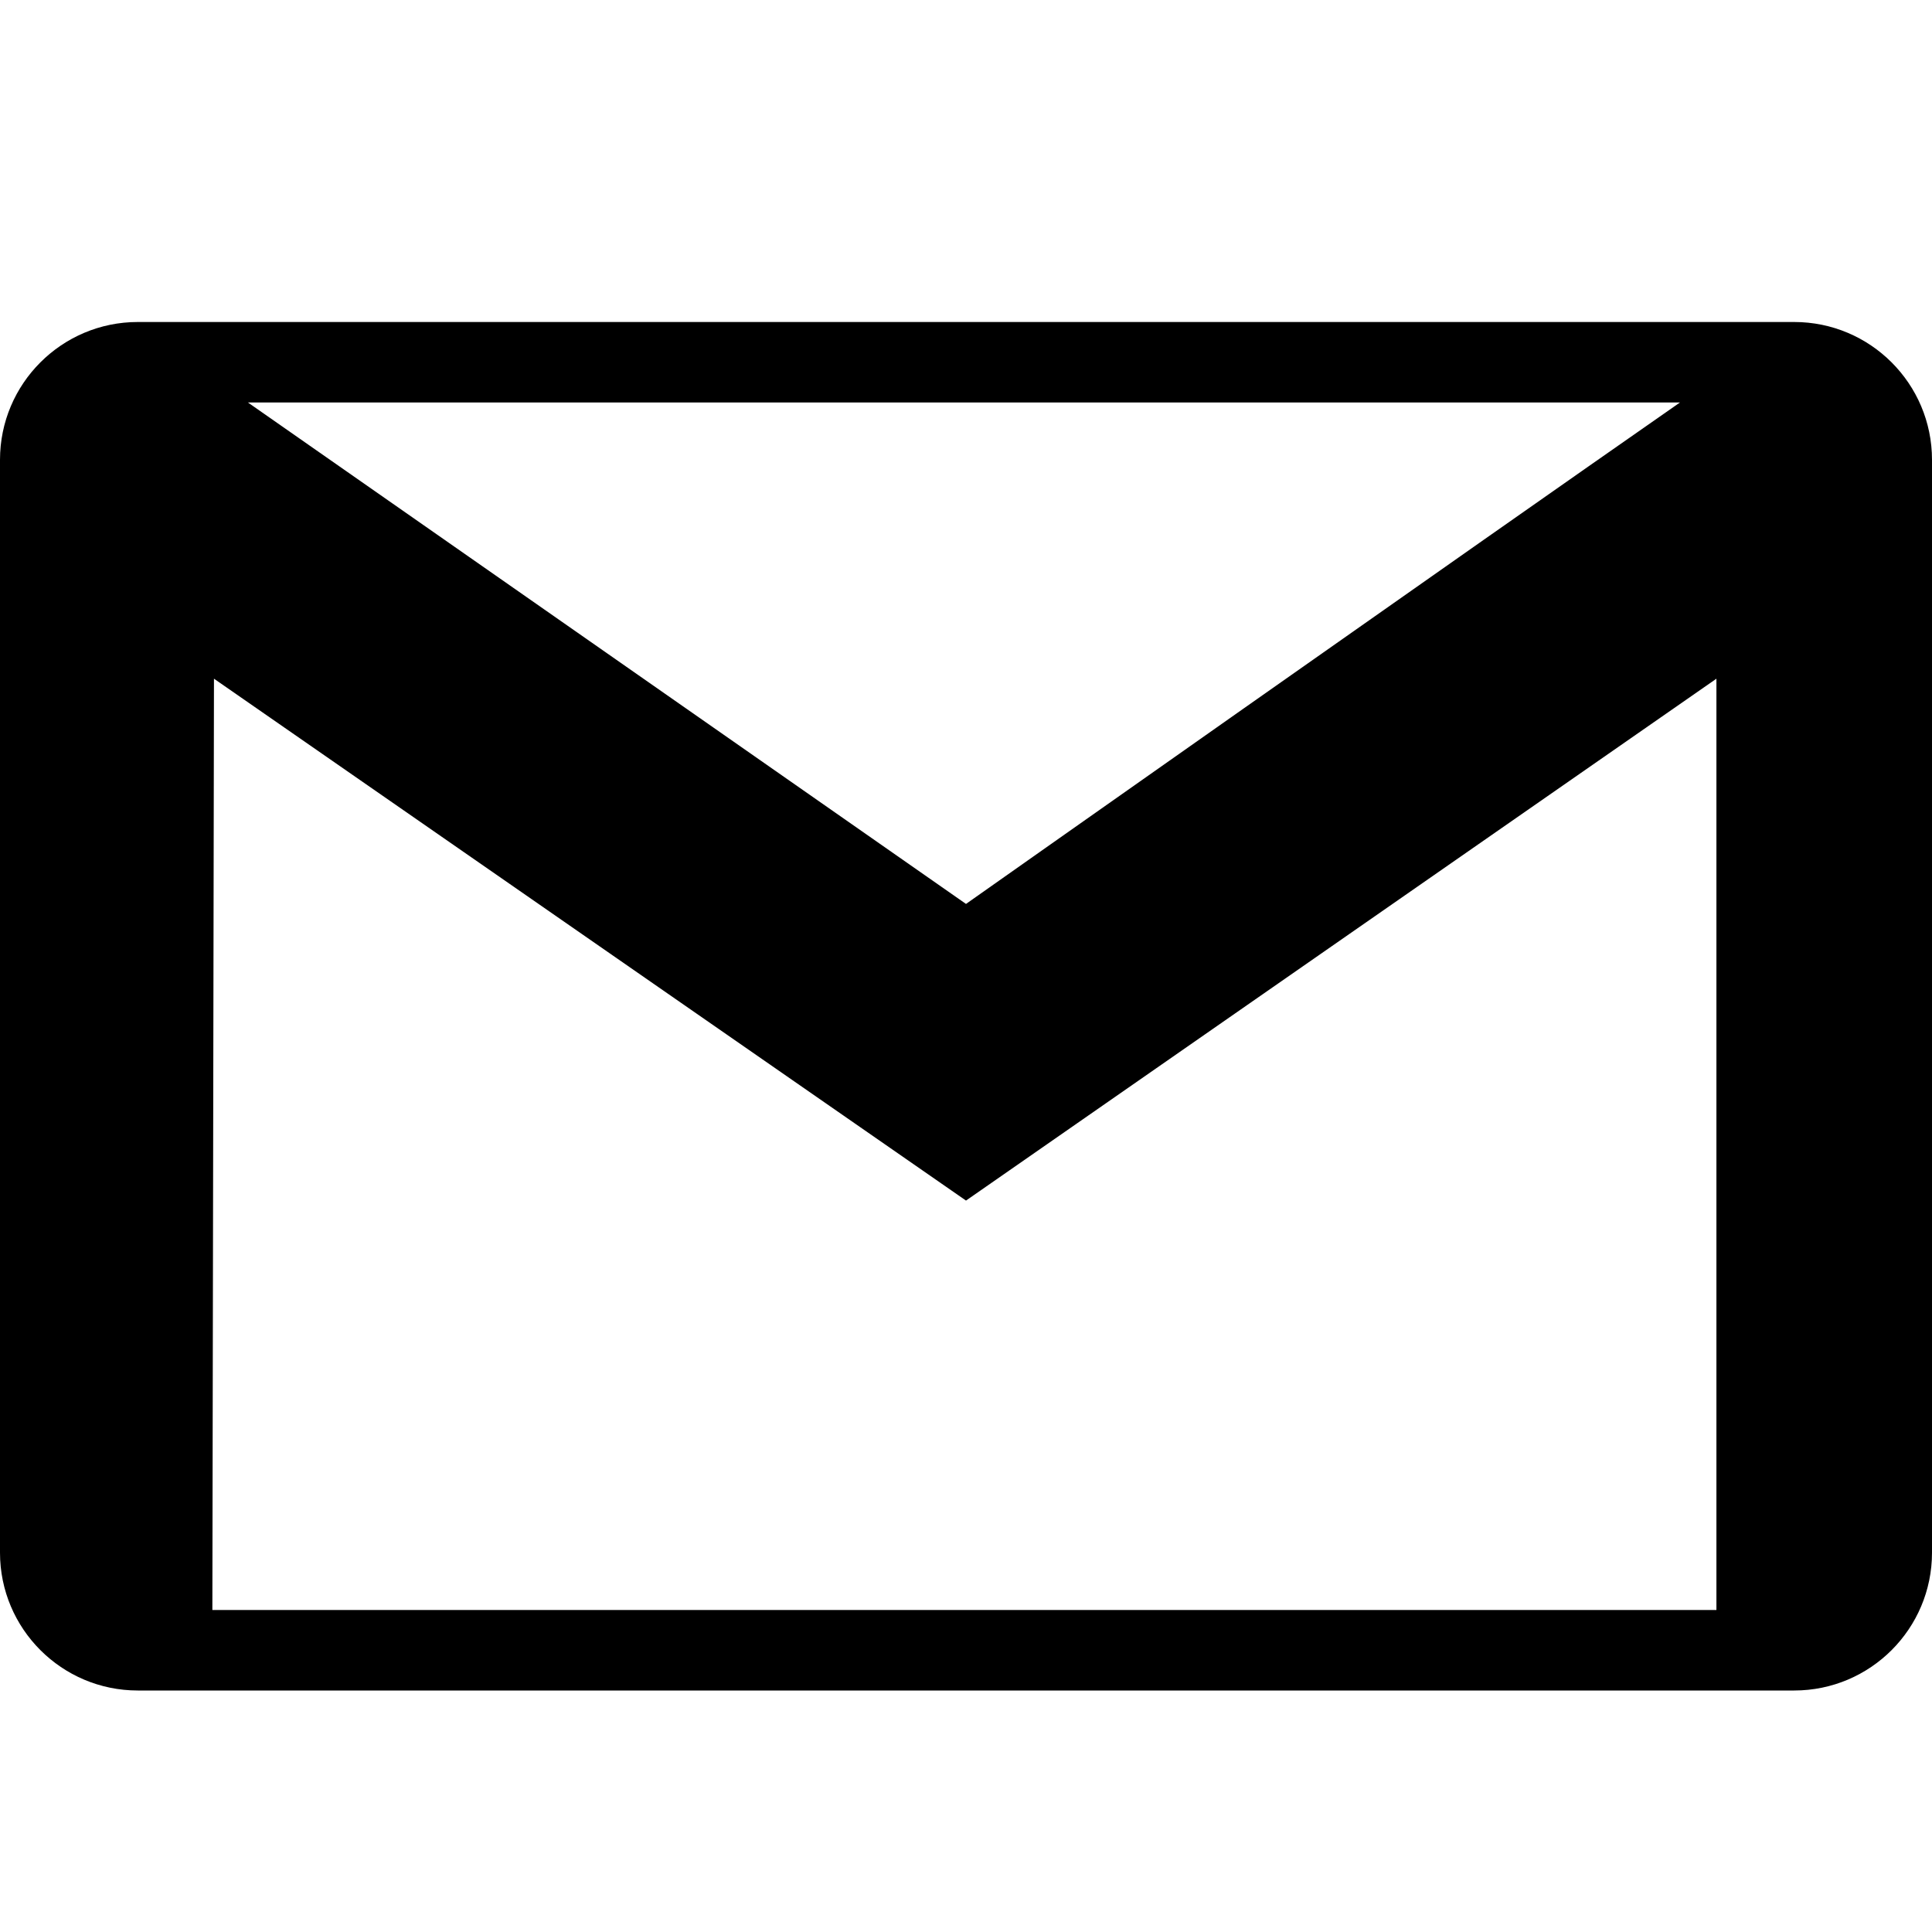
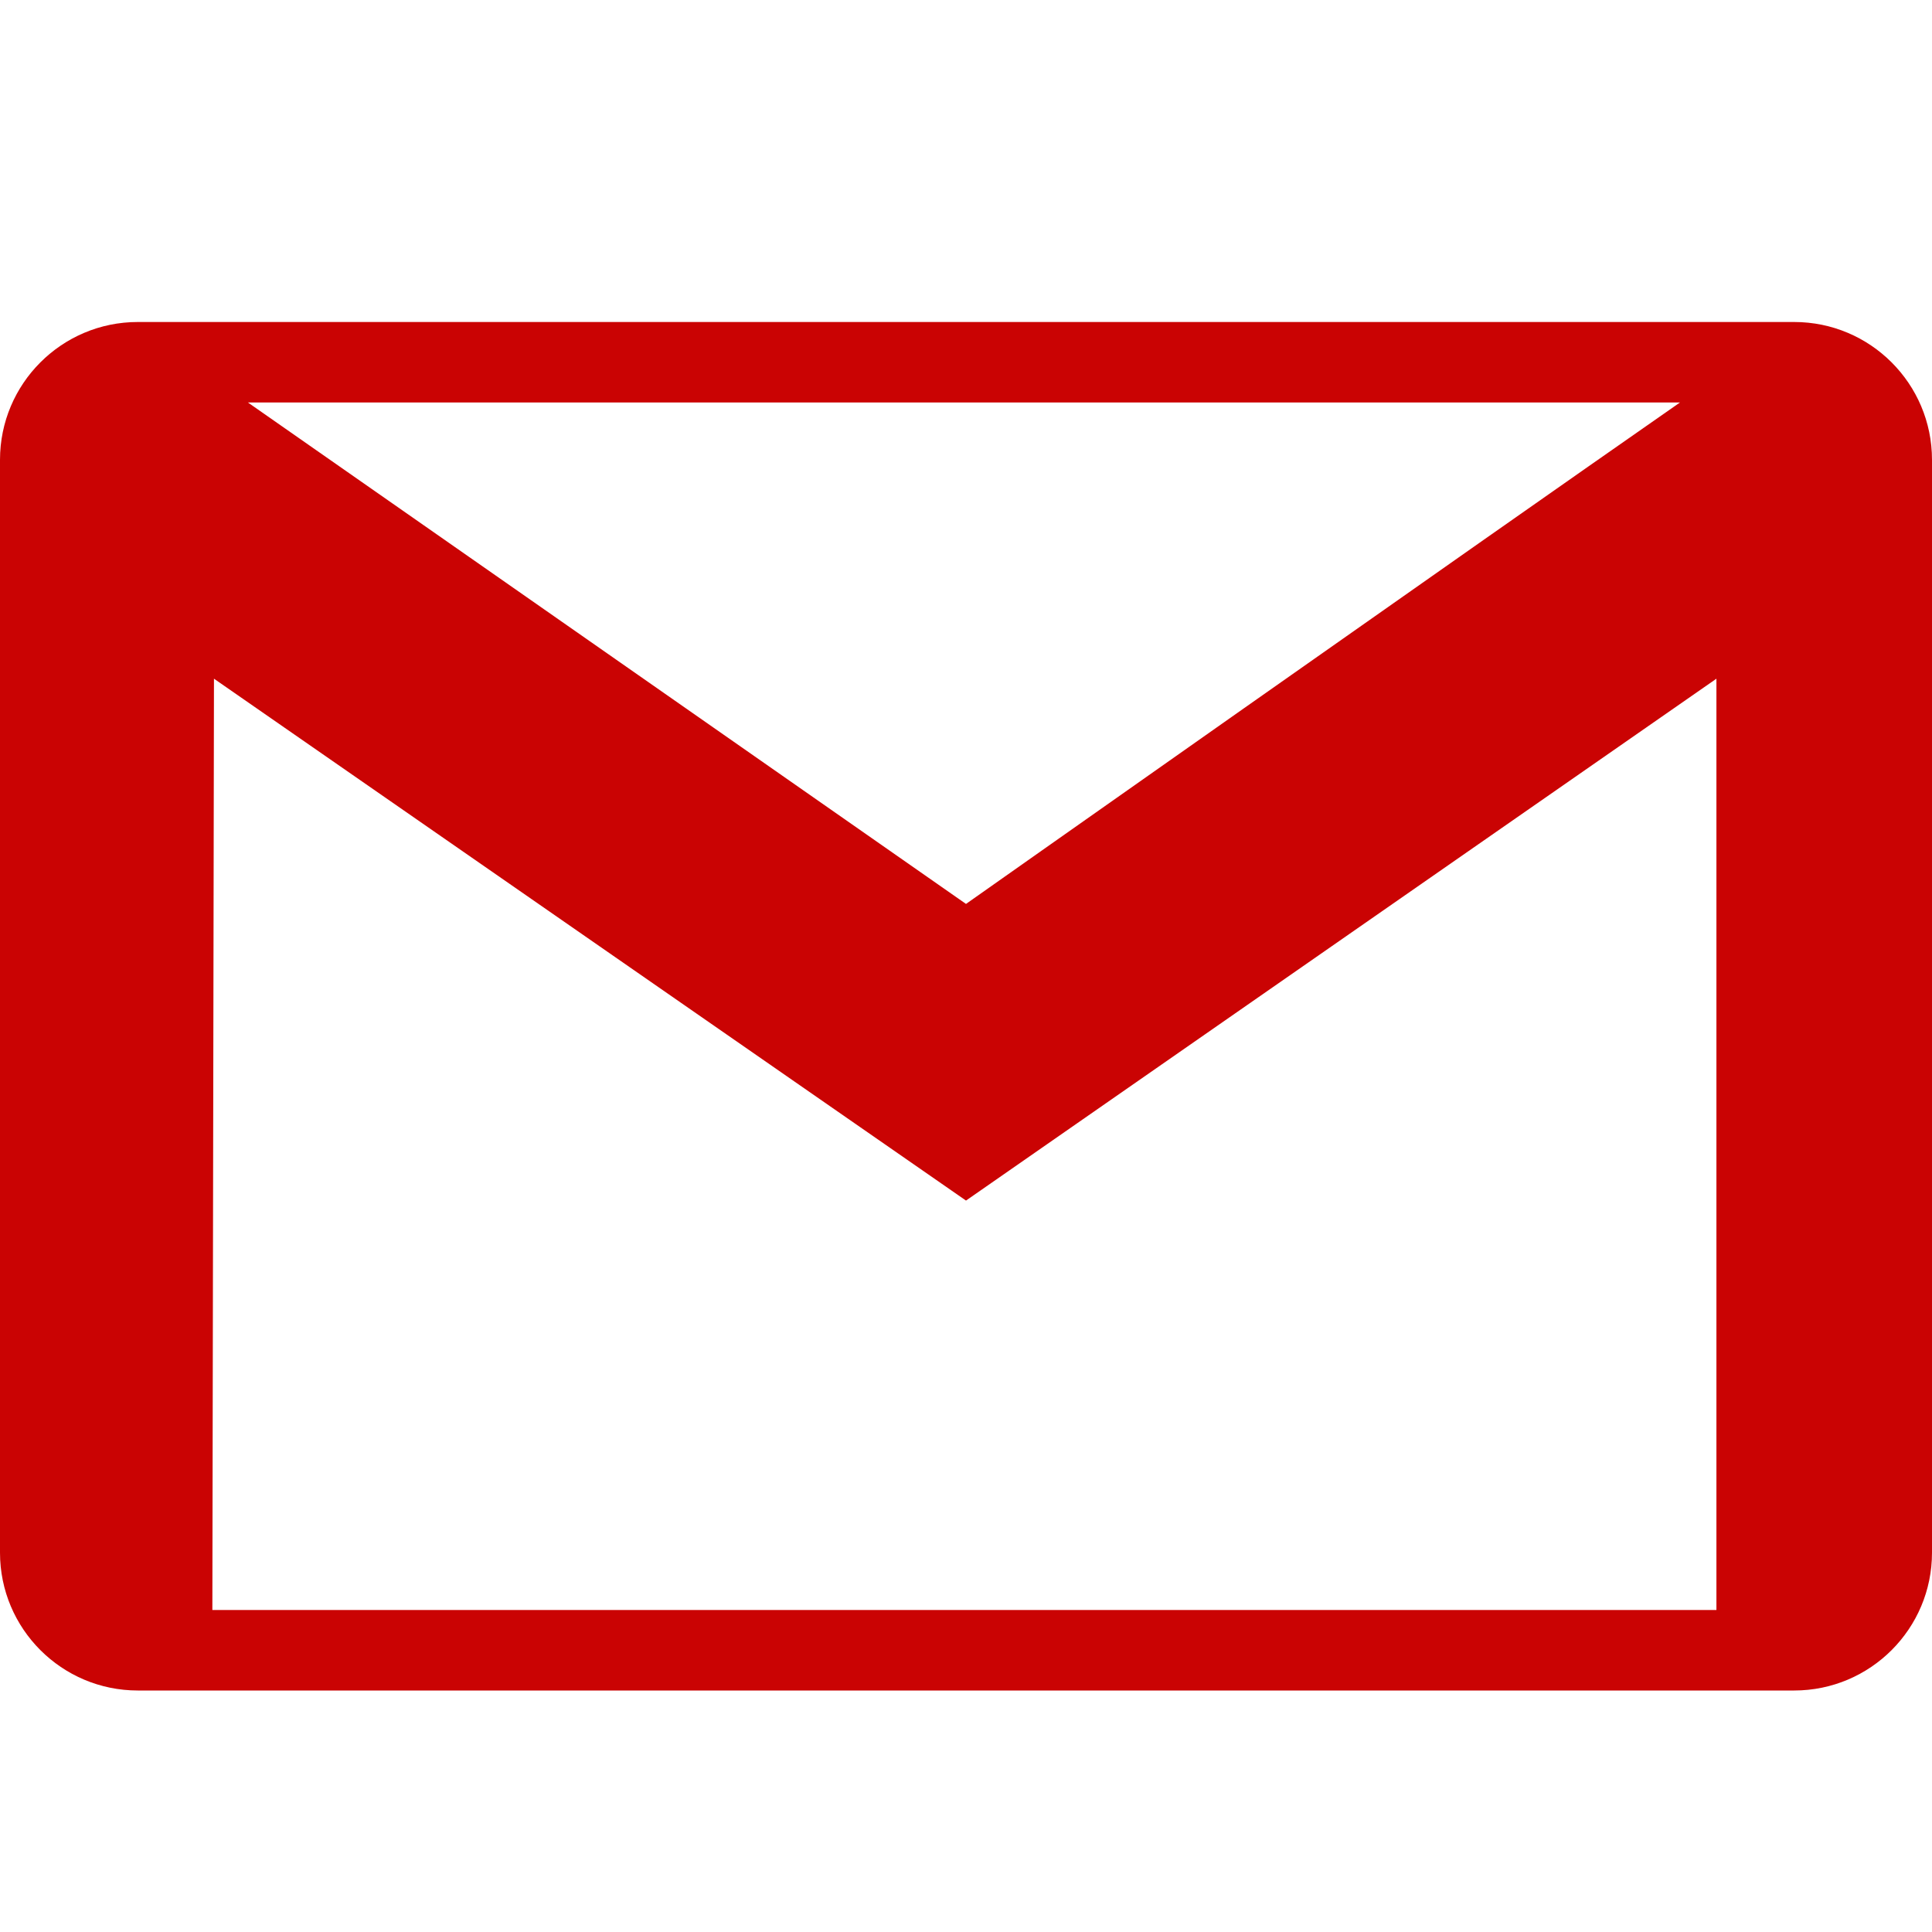
<svg xmlns="http://www.w3.org/2000/svg" width="24" height="24" fill-rule="evenodd" clip-rule="evenodd">
-   <path d="M22.288 21h-20.576c-.945 0-1.712-.767-1.712-1.712v-13.576c0-.945.767-1.712 1.712-1.712h20.576c.945 0 1.712.767 1.712 1.712v13.576c0 .945-.767 1.712-1.712 1.712zm-10.288-6.086l-9.342-6.483-.02 11.569h18.684v-11.569l-9.322 6.483zm8.869-9.914h-17.789l8.92 6.229s6.252-4.406 8.869-6.229z" />
+   <path d="M22.288 21h-20.576c-.945 0-1.712-.767-1.712-1.712v-13.576c0-.945.767-1.712 1.712-1.712h20.576c.945 0 1.712.767 1.712 1.712v13.576c0 .945-.767 1.712-1.712 1.712zm-10.288-6.086l-9.342-6.483-.02 11.569h18.684v-11.569l-9.322 6.483zm8.869-9.914h-17.789l8.92 6.229s6.252-4.406 8.869-6.229z" fill="rgb(202, 3, 3)" />
</svg>
